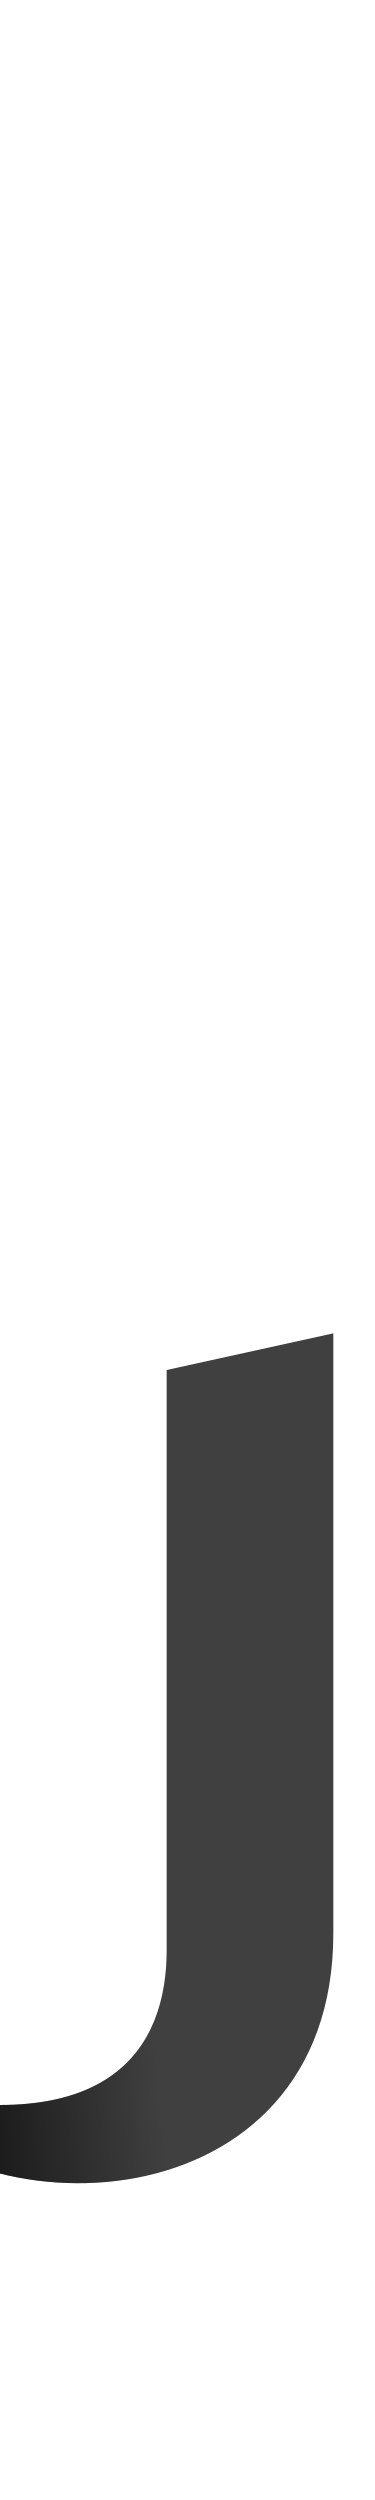
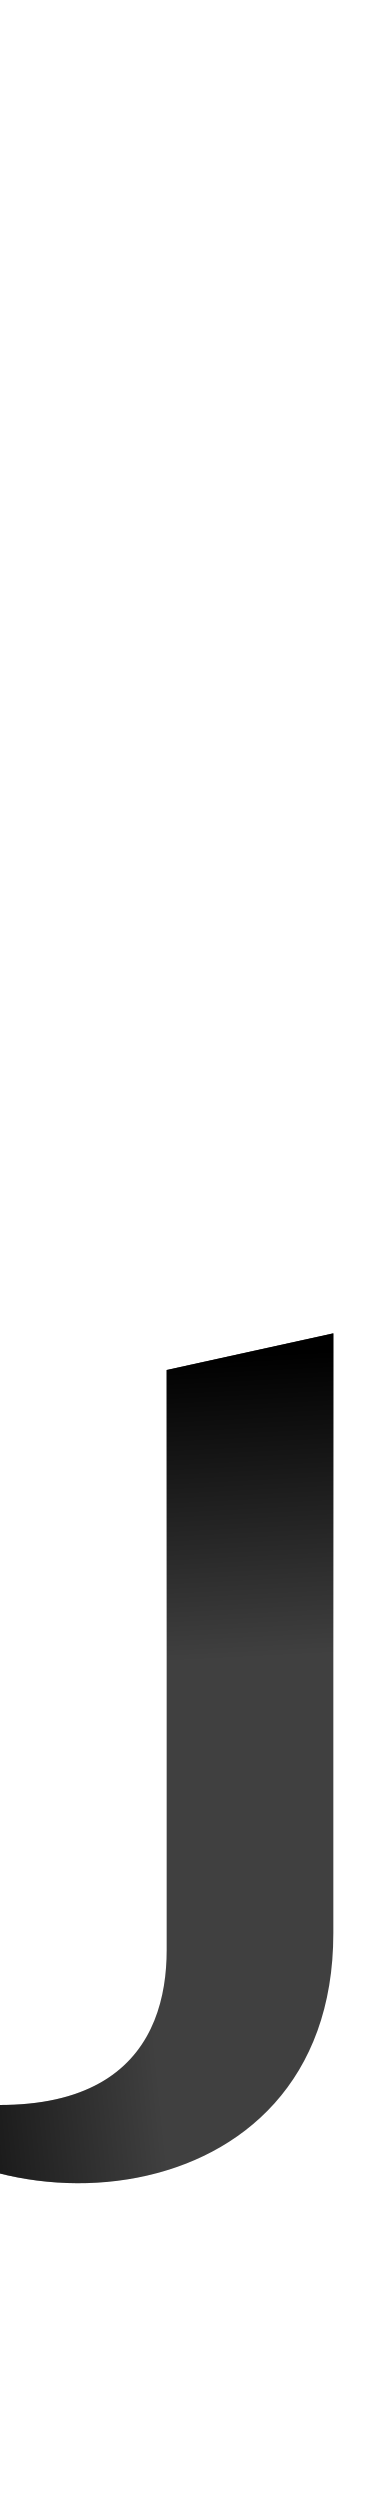
<svg xmlns="http://www.w3.org/2000/svg" xmlns:xlink="http://www.w3.org/1999/xlink" version="1.1" viewBox="0 0 225.0 1500.0" width="225.0" height="1500.0" id="svg1436">
  <defs id="defs1438">
    <linearGradient id="linearGradient1523">
      <stop style="stop-color:#000000;stop-opacity:1;" offset="0" id="stop1519" />
      <stop style="stop-color:#000000;stop-opacity:0;" offset="1" id="stop1521" />
    </linearGradient>
    <linearGradient xlink:href="#linearGradient1523" id="linearGradient1525" x1="-82.987" y1="-148.254" x2="93.289" y2="-130.133" gradientUnits="userSpaceOnUse" />
+     <linearGradient xlink:href="#linearGradient1523" id="linearGradient139" gradientUnits="userSpaceOnUse" x1="124.396" y1="238.323" x2="93.289" y2="-130.133" />
+     <linearGradient xlink:href="#linearGradient1523" id="linearGradient141" gradientUnits="userSpaceOnUse" x1="144.53" y1="286.645" x2="153.691" y2="105.437" />
  </defs>
  <g transform="matrix(1 0 0 -1 0 1100.0)" id="g1434">
    <path fill="#404040" d="M-85.0 -150.0C-19.0 -244.0 200.0 -237.0 200.0 -60.0V300.0L100.0 278.0V-70.0C100.0 -127.0 68.0 -191.0 -85.0 -150.0Z" id="path1432" />
  </g>
  <g transform="matrix(1 0 0 -1 0 1100.0)" id="g1442" style="fill:url(#linearGradient1525);fill-opacity:1">
    <path fill="#404040" d="M-85.0 -150.0C-19.0 -244.0 200.0 -237.0 200.0 -60.0V300.0L100.0 278.0V-70.0C100.0 -127.0 68.0 -191.0 -85.0 -150.0Z" id="path1440" style="fill:url(#linearGradient1525);fill-opacity:1" />
  </g>
+   <g transform="matrix(1 0 0 -1 0 1100.0)" id="g118" style="fill:url(#linearGradient139);fill-opacity:1">
+     <path fill="#404040" d="M-85.0 -150.0C-19.0 -244.0 200.0 -237.0 200.0 -60.0V300.0L100.0 278.0V-70.0C100.0 -127.0 68.0 -191.0 -85.0 -150.0Z" id="path116" style="fill:url(#linearGradient141);fill-opacity:1" />
+   </g>
</svg>
